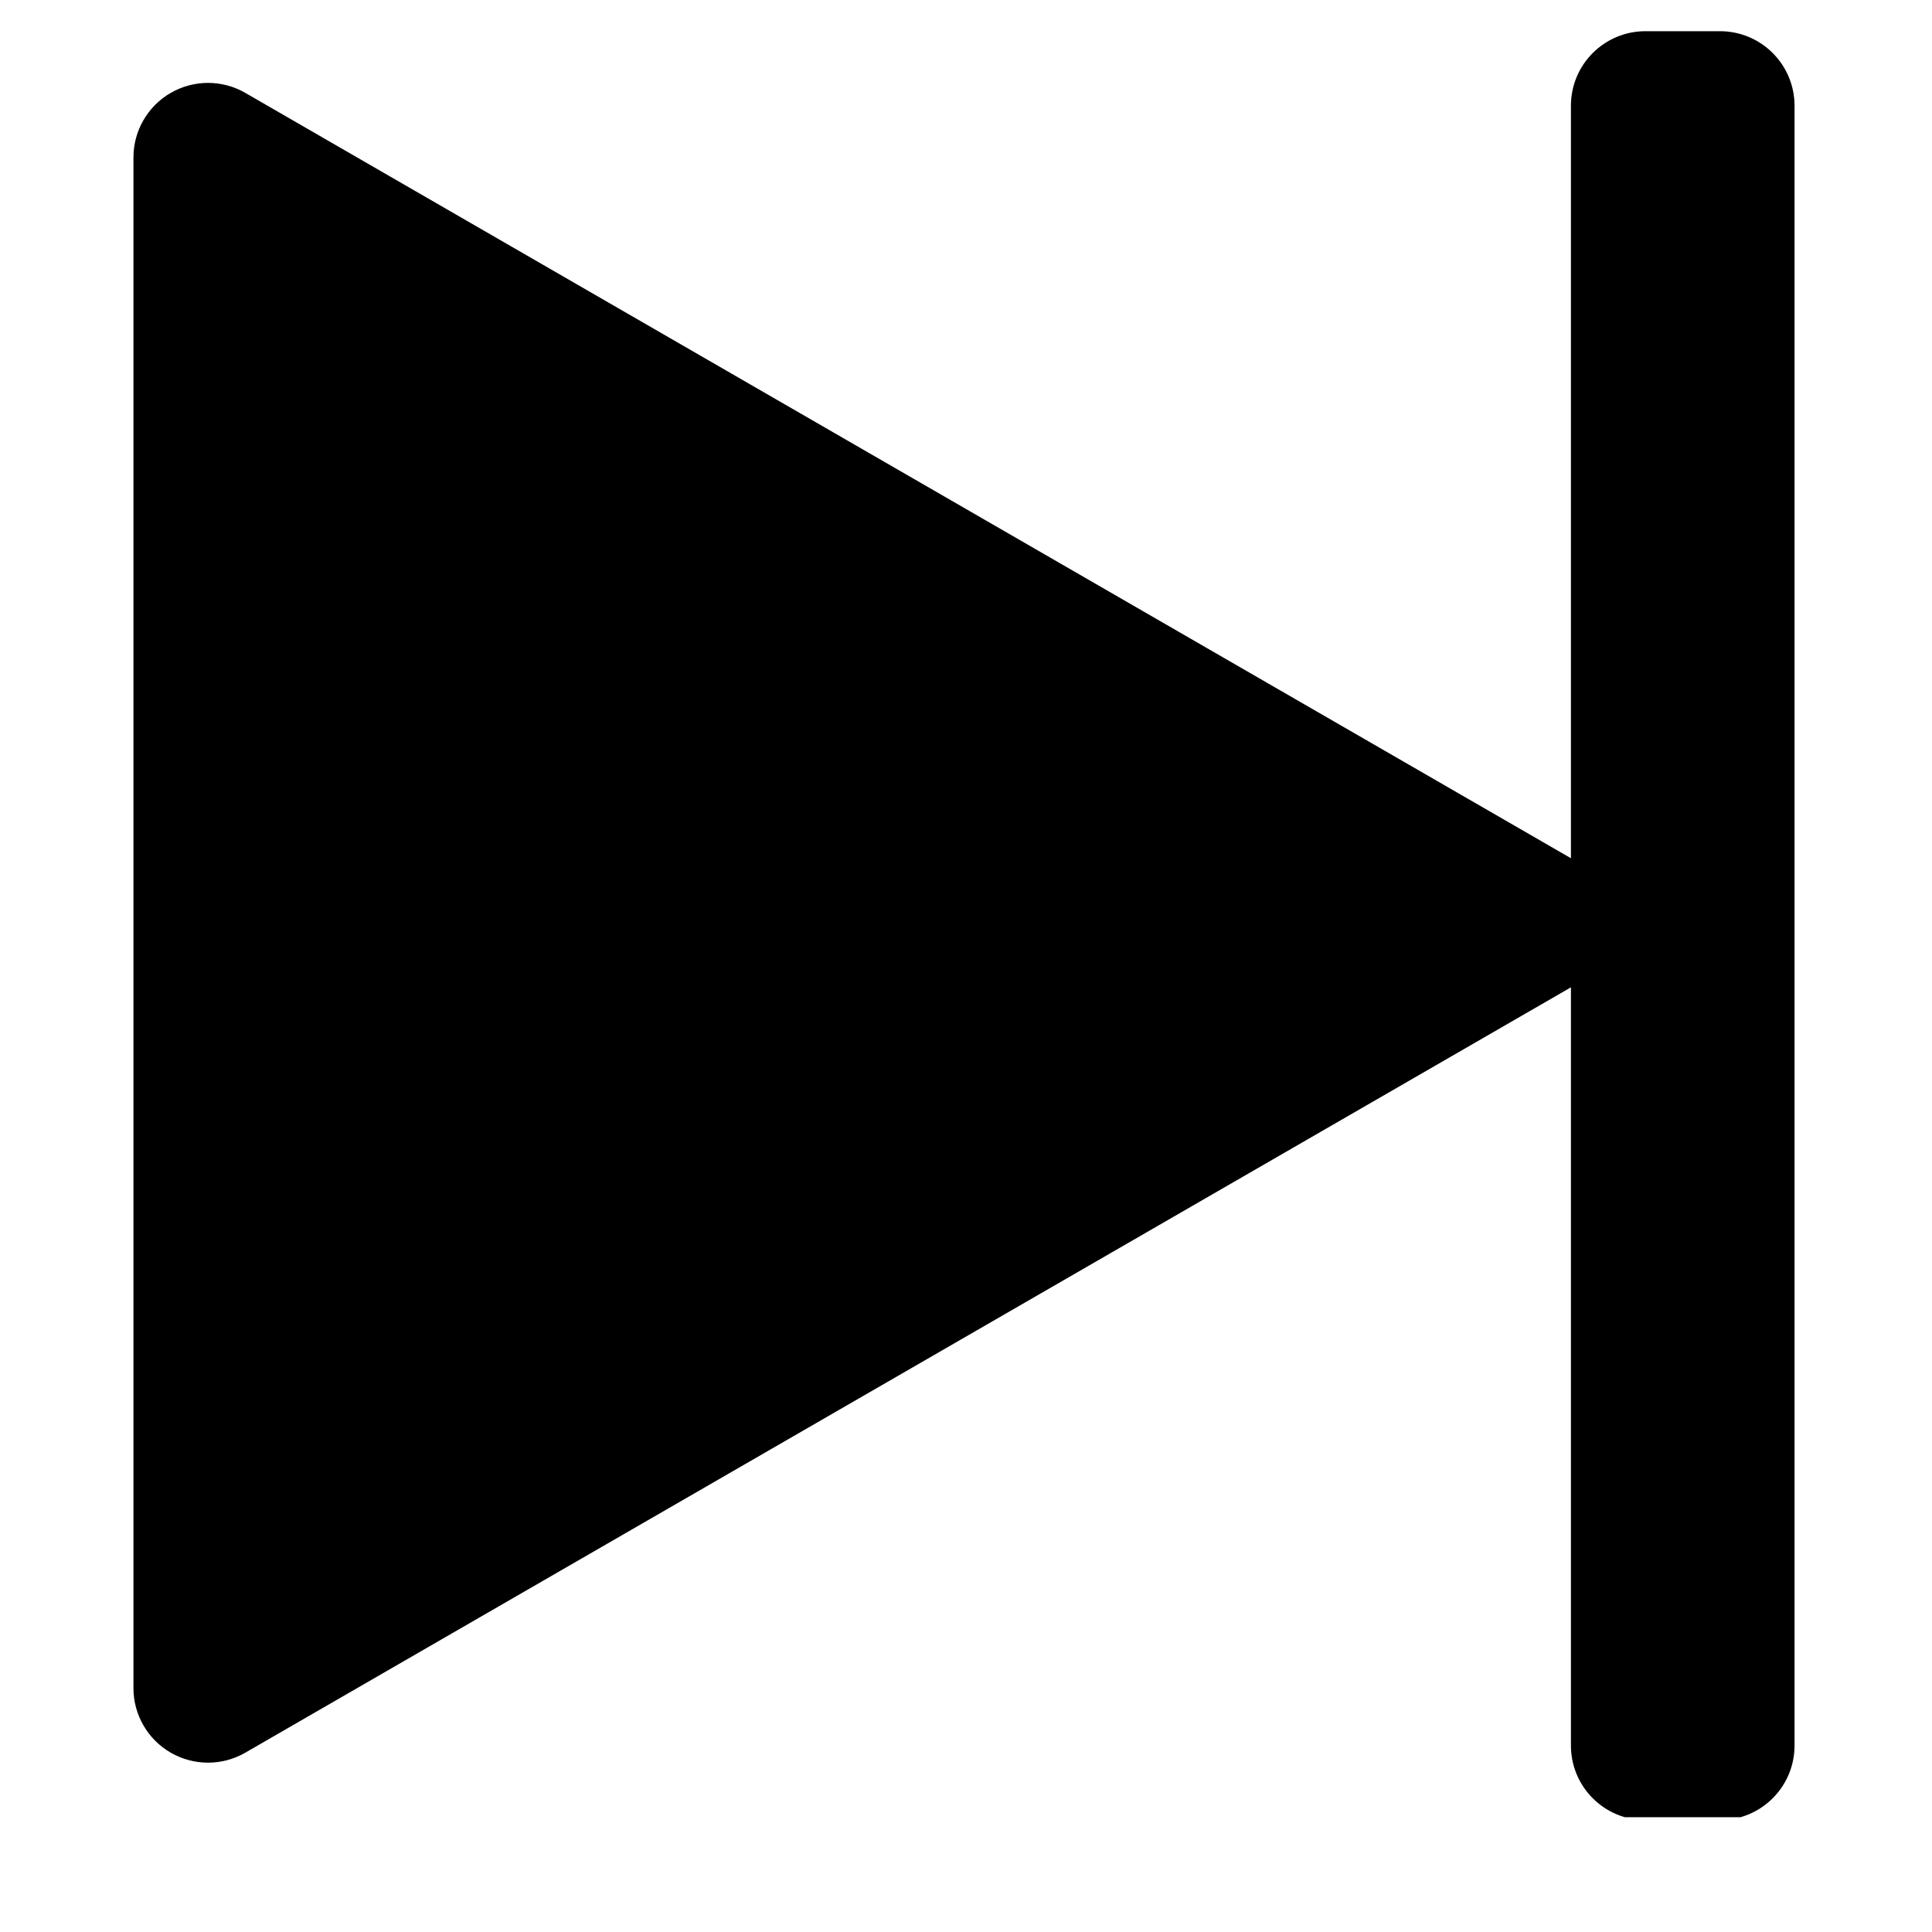
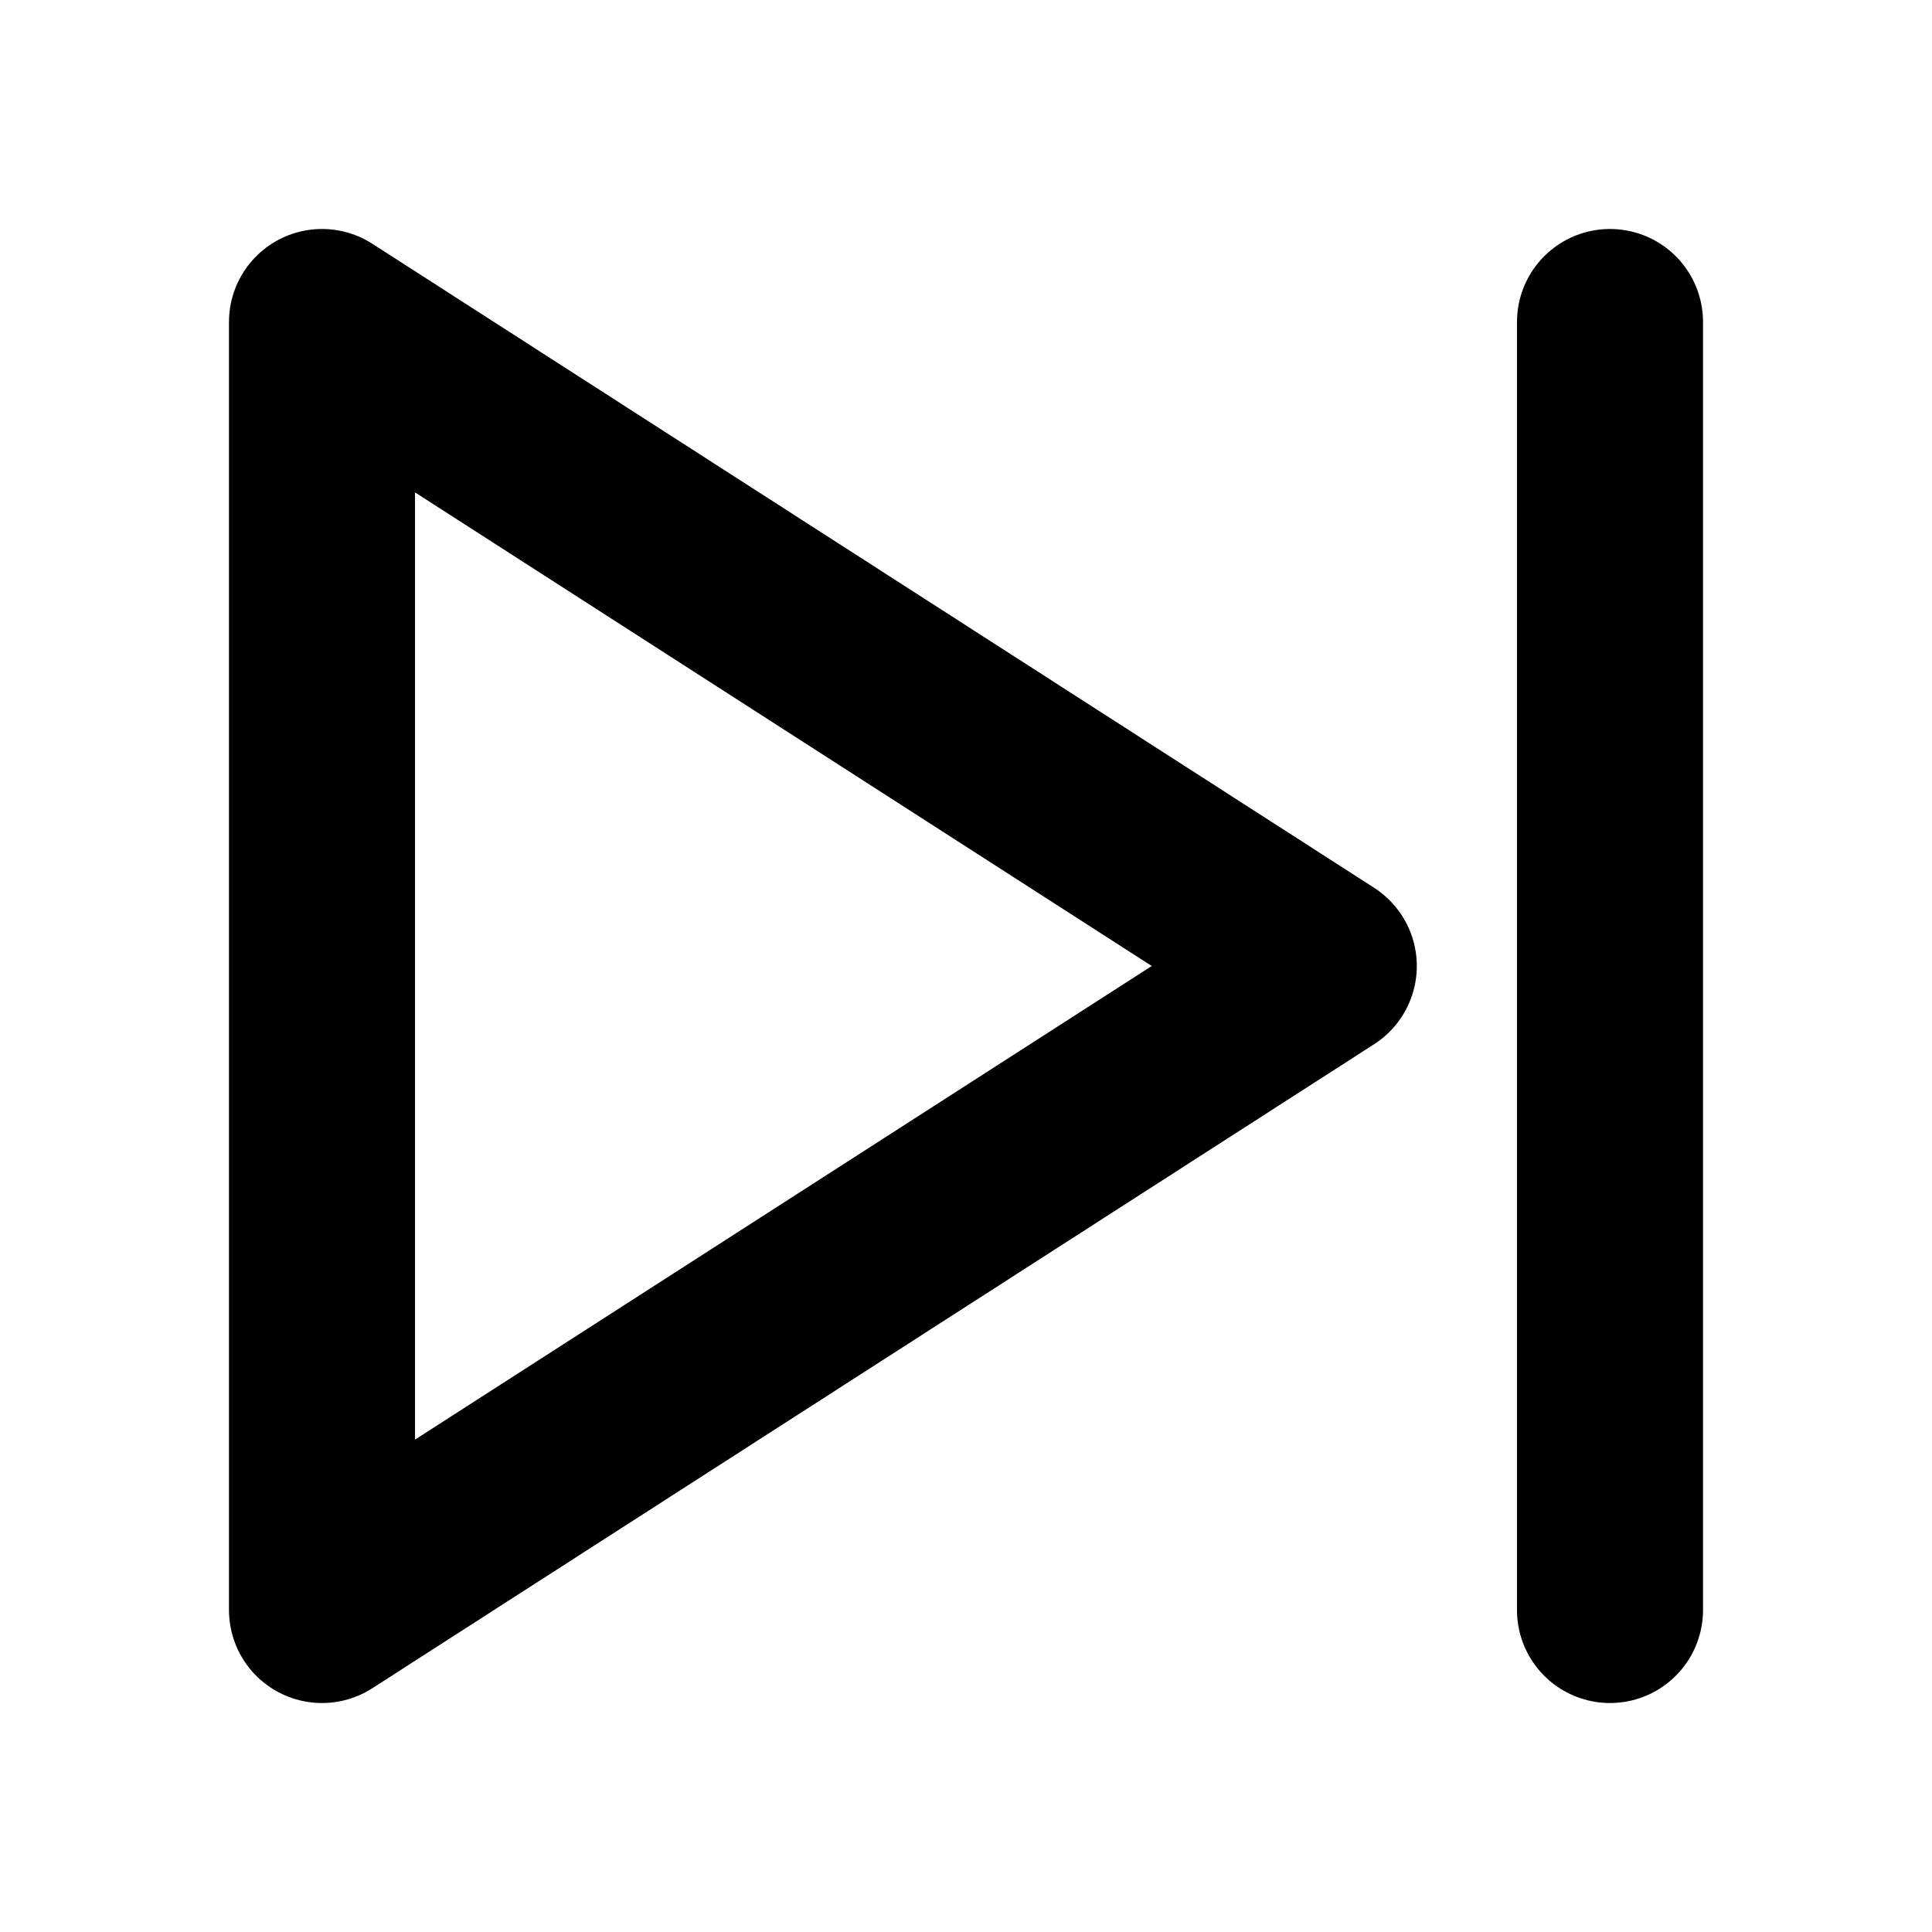
- <svg xmlns="http://www.w3.org/2000/svg" width="100%" height="100%" viewBox="0 0 27 27" version="1.1" xml:space="preserve" style="fill-rule:evenodd;clip-rule:evenodd;stroke-linejoin:round;stroke-miterlimit:2;">
-   <rect id="next" x="0.972" y="0.436" width="25" height="24.96" style="fill:none;" />
-   <clipPath id="_clip1">
-     <rect x="0.972" y="0.436" width="25" height="24.96" />
-   </clipPath>
-   <g clip-path="url(#_clip1)">
-     <path d="M21.954,13.798L3.428,24.494C3.106,24.68 2.709,24.68 2.386,24.494C2.064,24.308 1.865,23.964 1.865,23.592L1.865,2.2C1.865,1.828 2.064,1.484 2.386,1.298C2.709,1.112 3.106,1.112 3.428,1.298L21.954,11.994L21.954,1.478C21.954,0.902 22.42,0.436 22.995,0.436L24.037,0.436C24.612,0.436 25.079,0.902 25.079,1.478L25.079,24.394C25.079,24.97 24.612,25.436 24.037,25.436L22.995,25.436C22.42,25.436 21.954,24.97 21.954,24.394L21.954,13.798Z" />
-   </g>
+ <svg xmlns="http://www.w3.org/2000/svg" viewBox="0 0 27 27" xml:space="preserve" style="fill-rule:evenodd;clip-rule:evenodd;stroke-linejoin:round;stroke-miterlimit:2">
+   <path style="fill:none;stroke:#000;stroke-width:2.6px;stroke-linecap:round;stroke-linejoin:round" d="M4.5 4.5L18.5 13.5L4.5 22.5ZM22.5 4.5L22.5 22.5" />
</svg>
